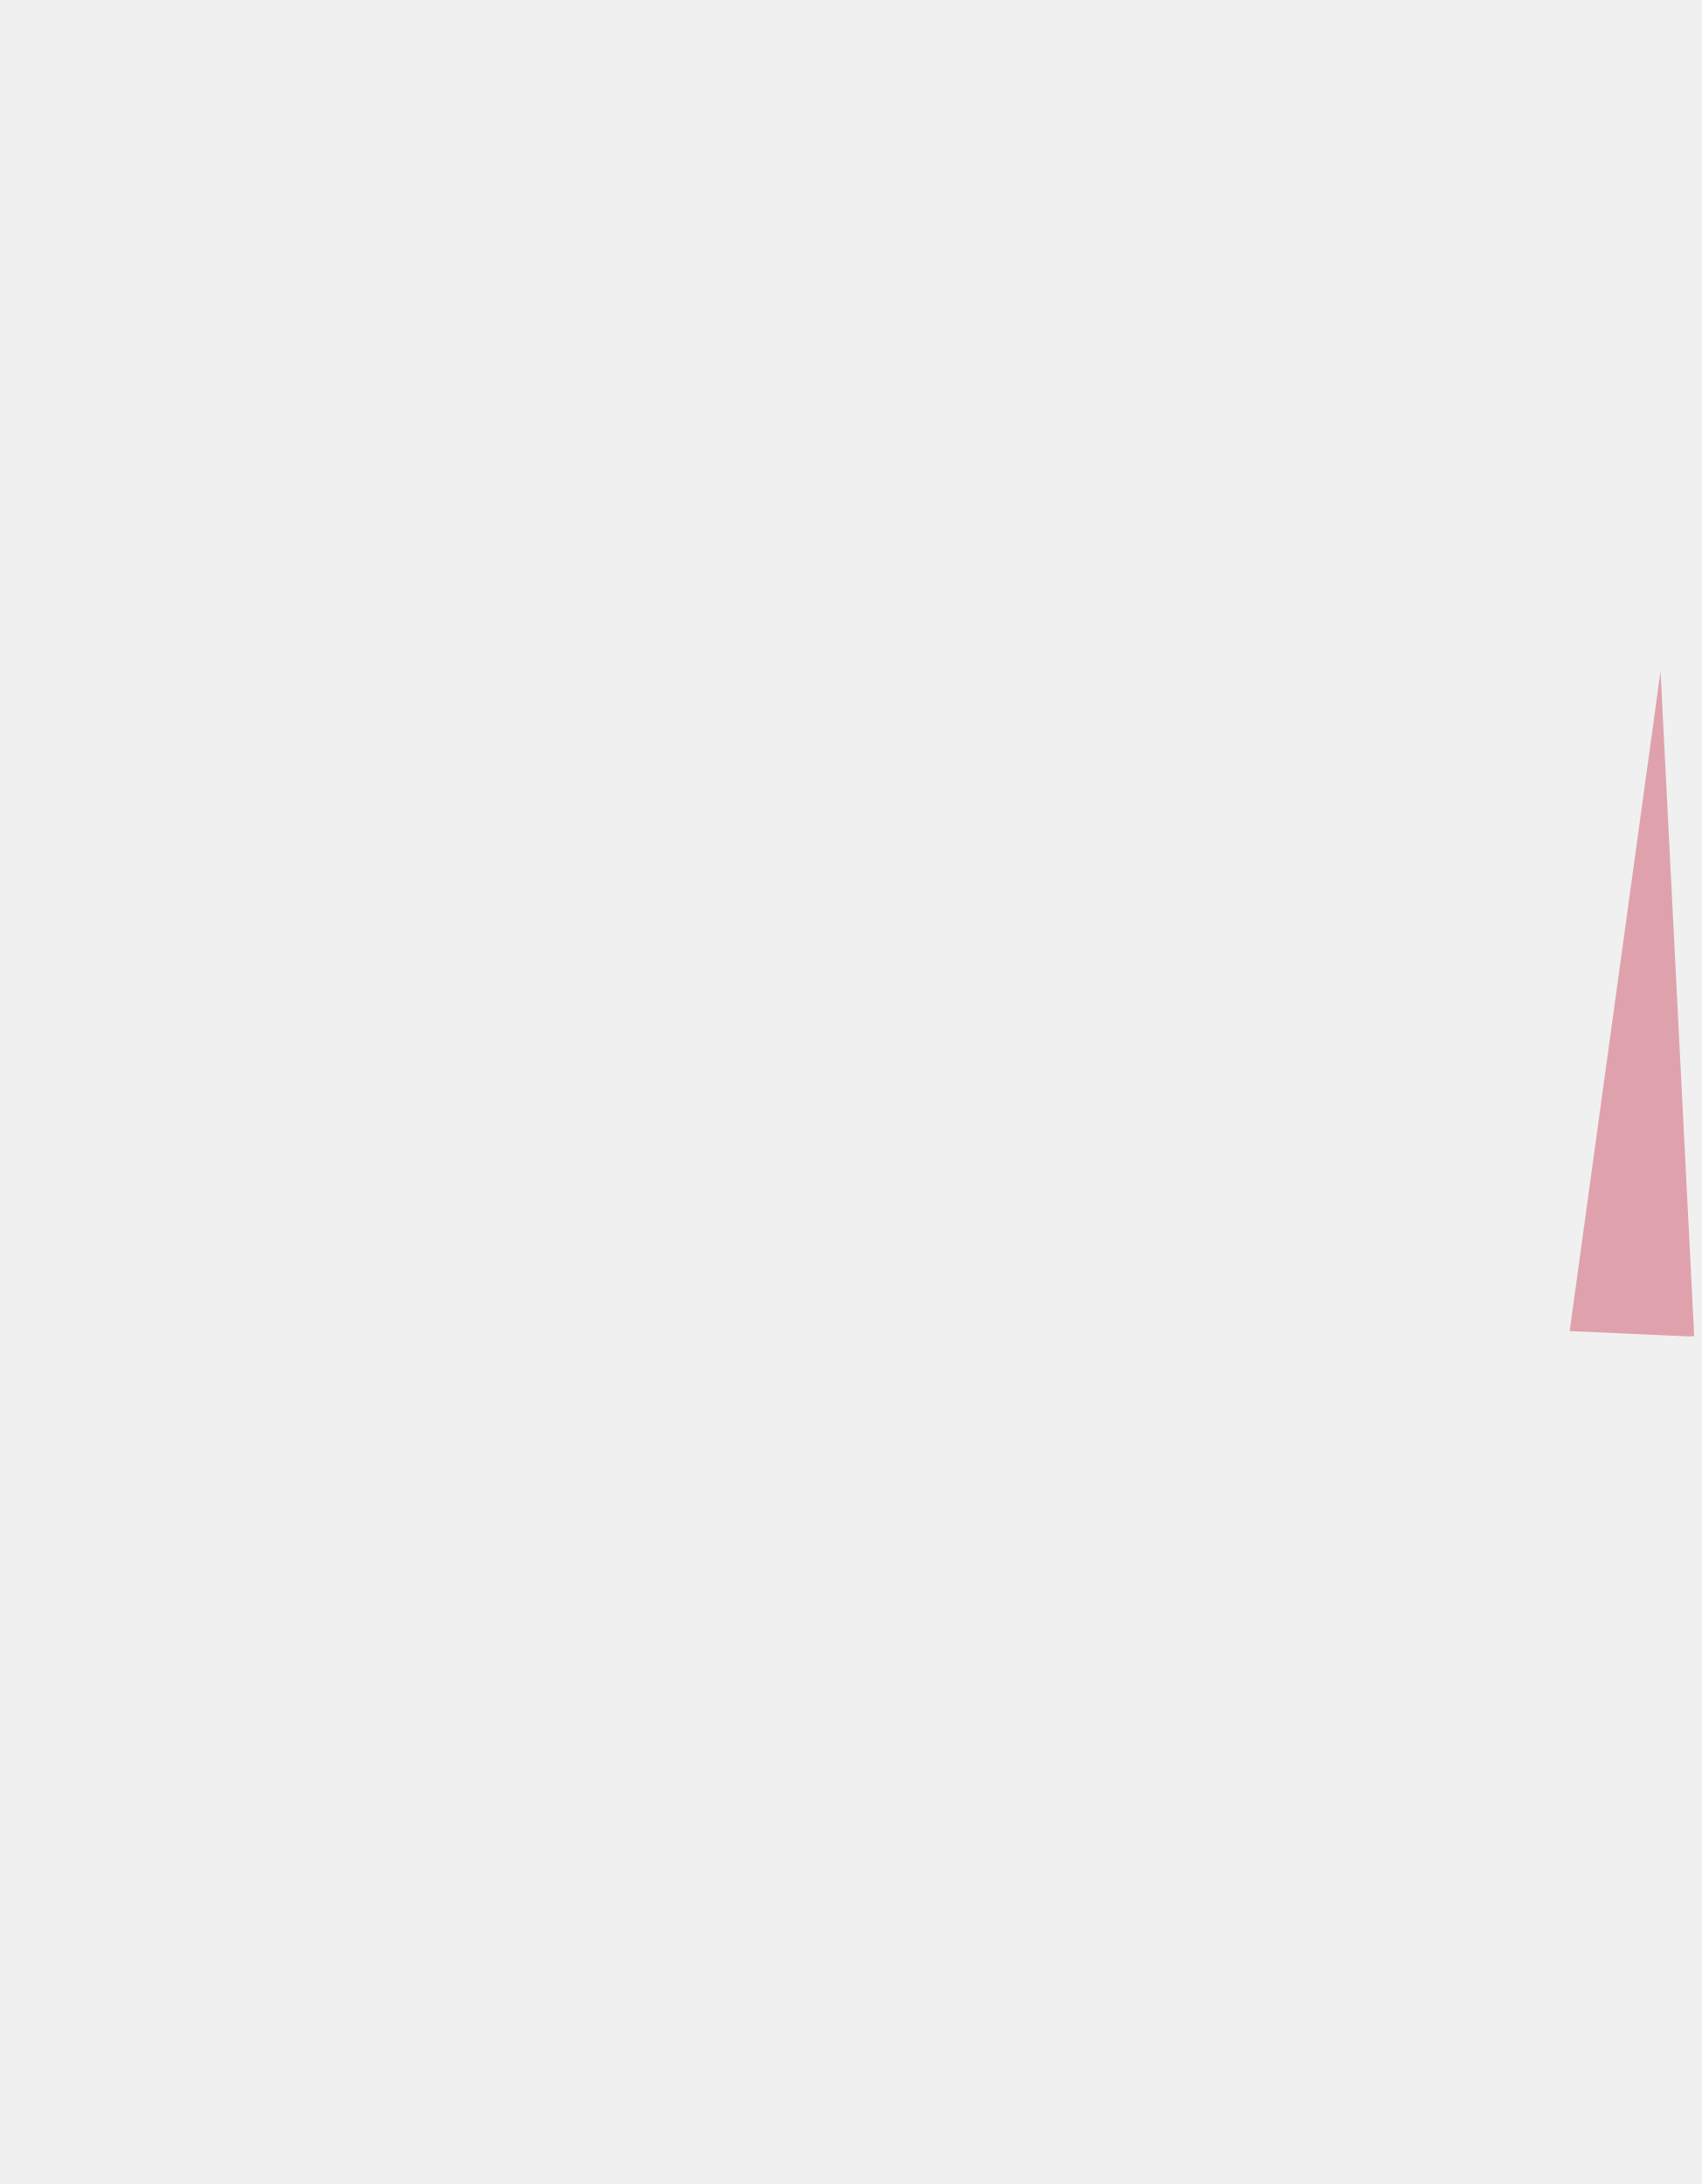
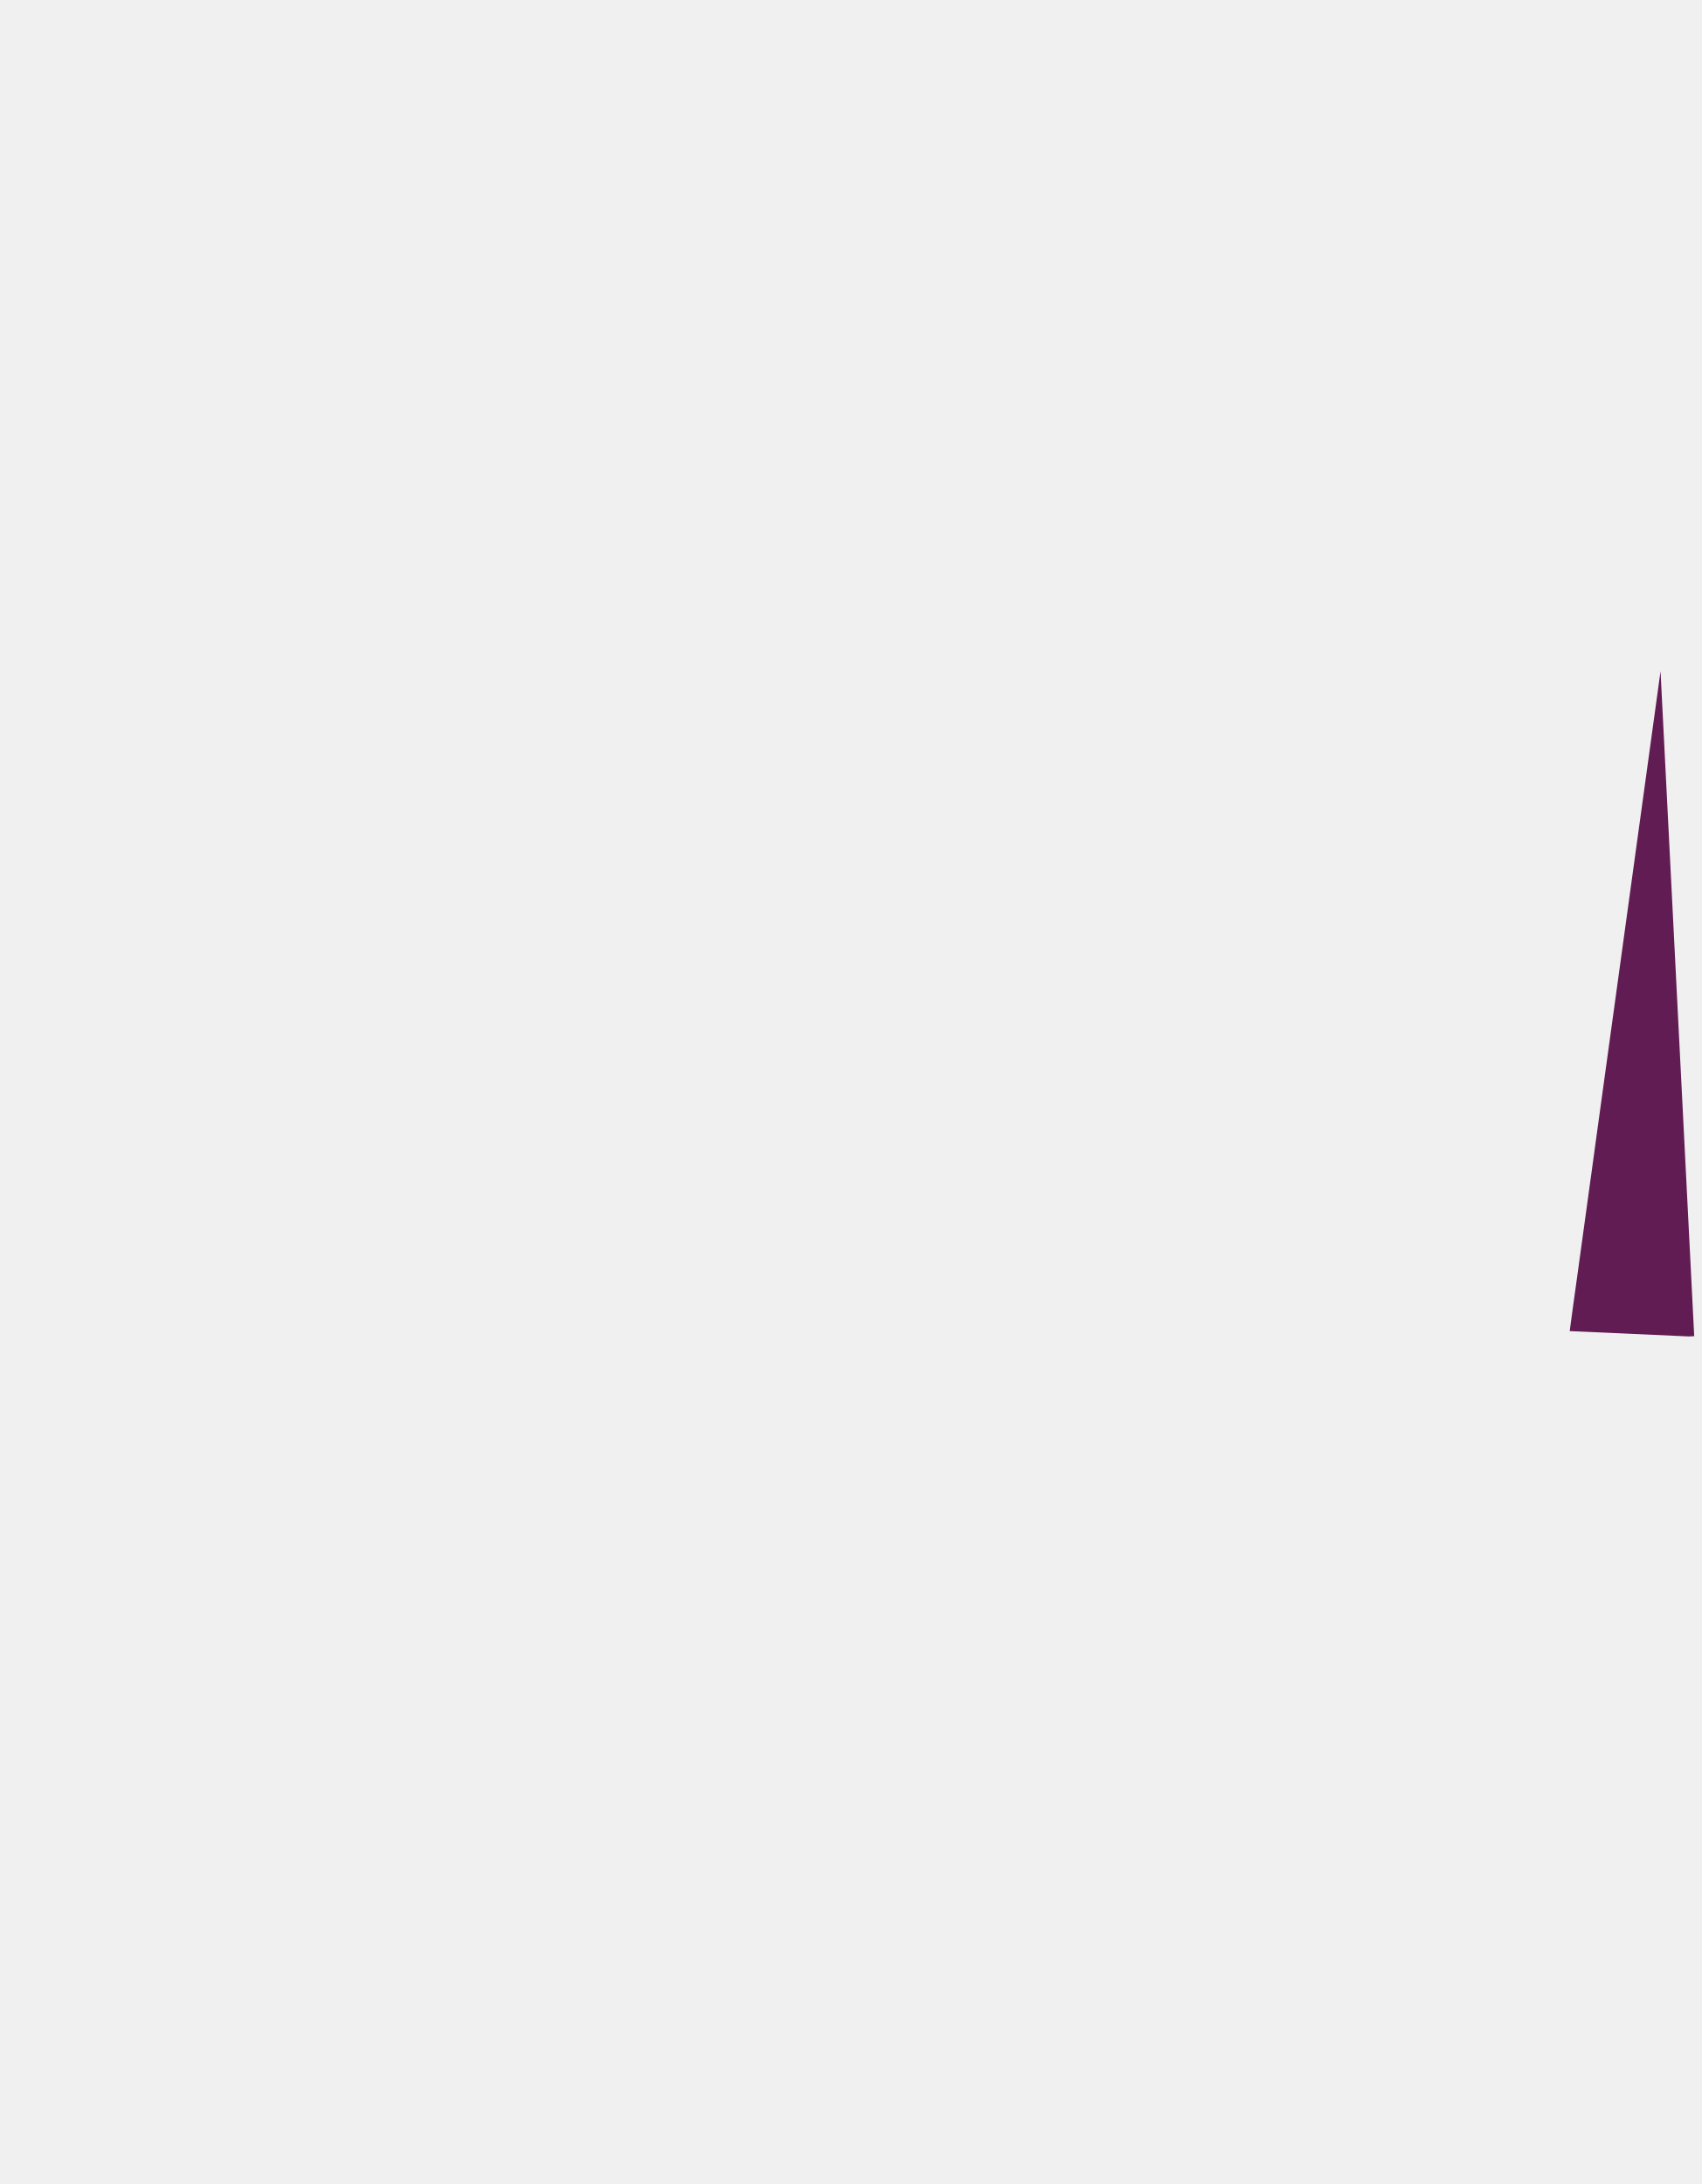
<svg xmlns="http://www.w3.org/2000/svg" width="201" height="258" viewBox="0 0 201 258" fill="none">
  <g clip-path="url(#clip0_388_1378)">
-     <path d="M200.114 157.846L199.463 157.875L185.408 157.245L185.793 154.386L186.244 151.141L188.335 135.949V135.933L196.136 79.287L200.114 157.846Z" fill="#C52D48" fill-opacity="0.4" />
+     <path d="M200.114 157.846L199.463 157.875L185.408 157.245L185.793 154.386L186.244 151.141L188.335 135.949V135.933L196.136 79.287L200.114 157.846Z" fill="#621C54" />
  </g>
  <defs>
    <clipPath id="clip0_388_1378">
      <rect width="200.114" height="257.93" fill="white" />
    </clipPath>
  </defs>
</svg>
